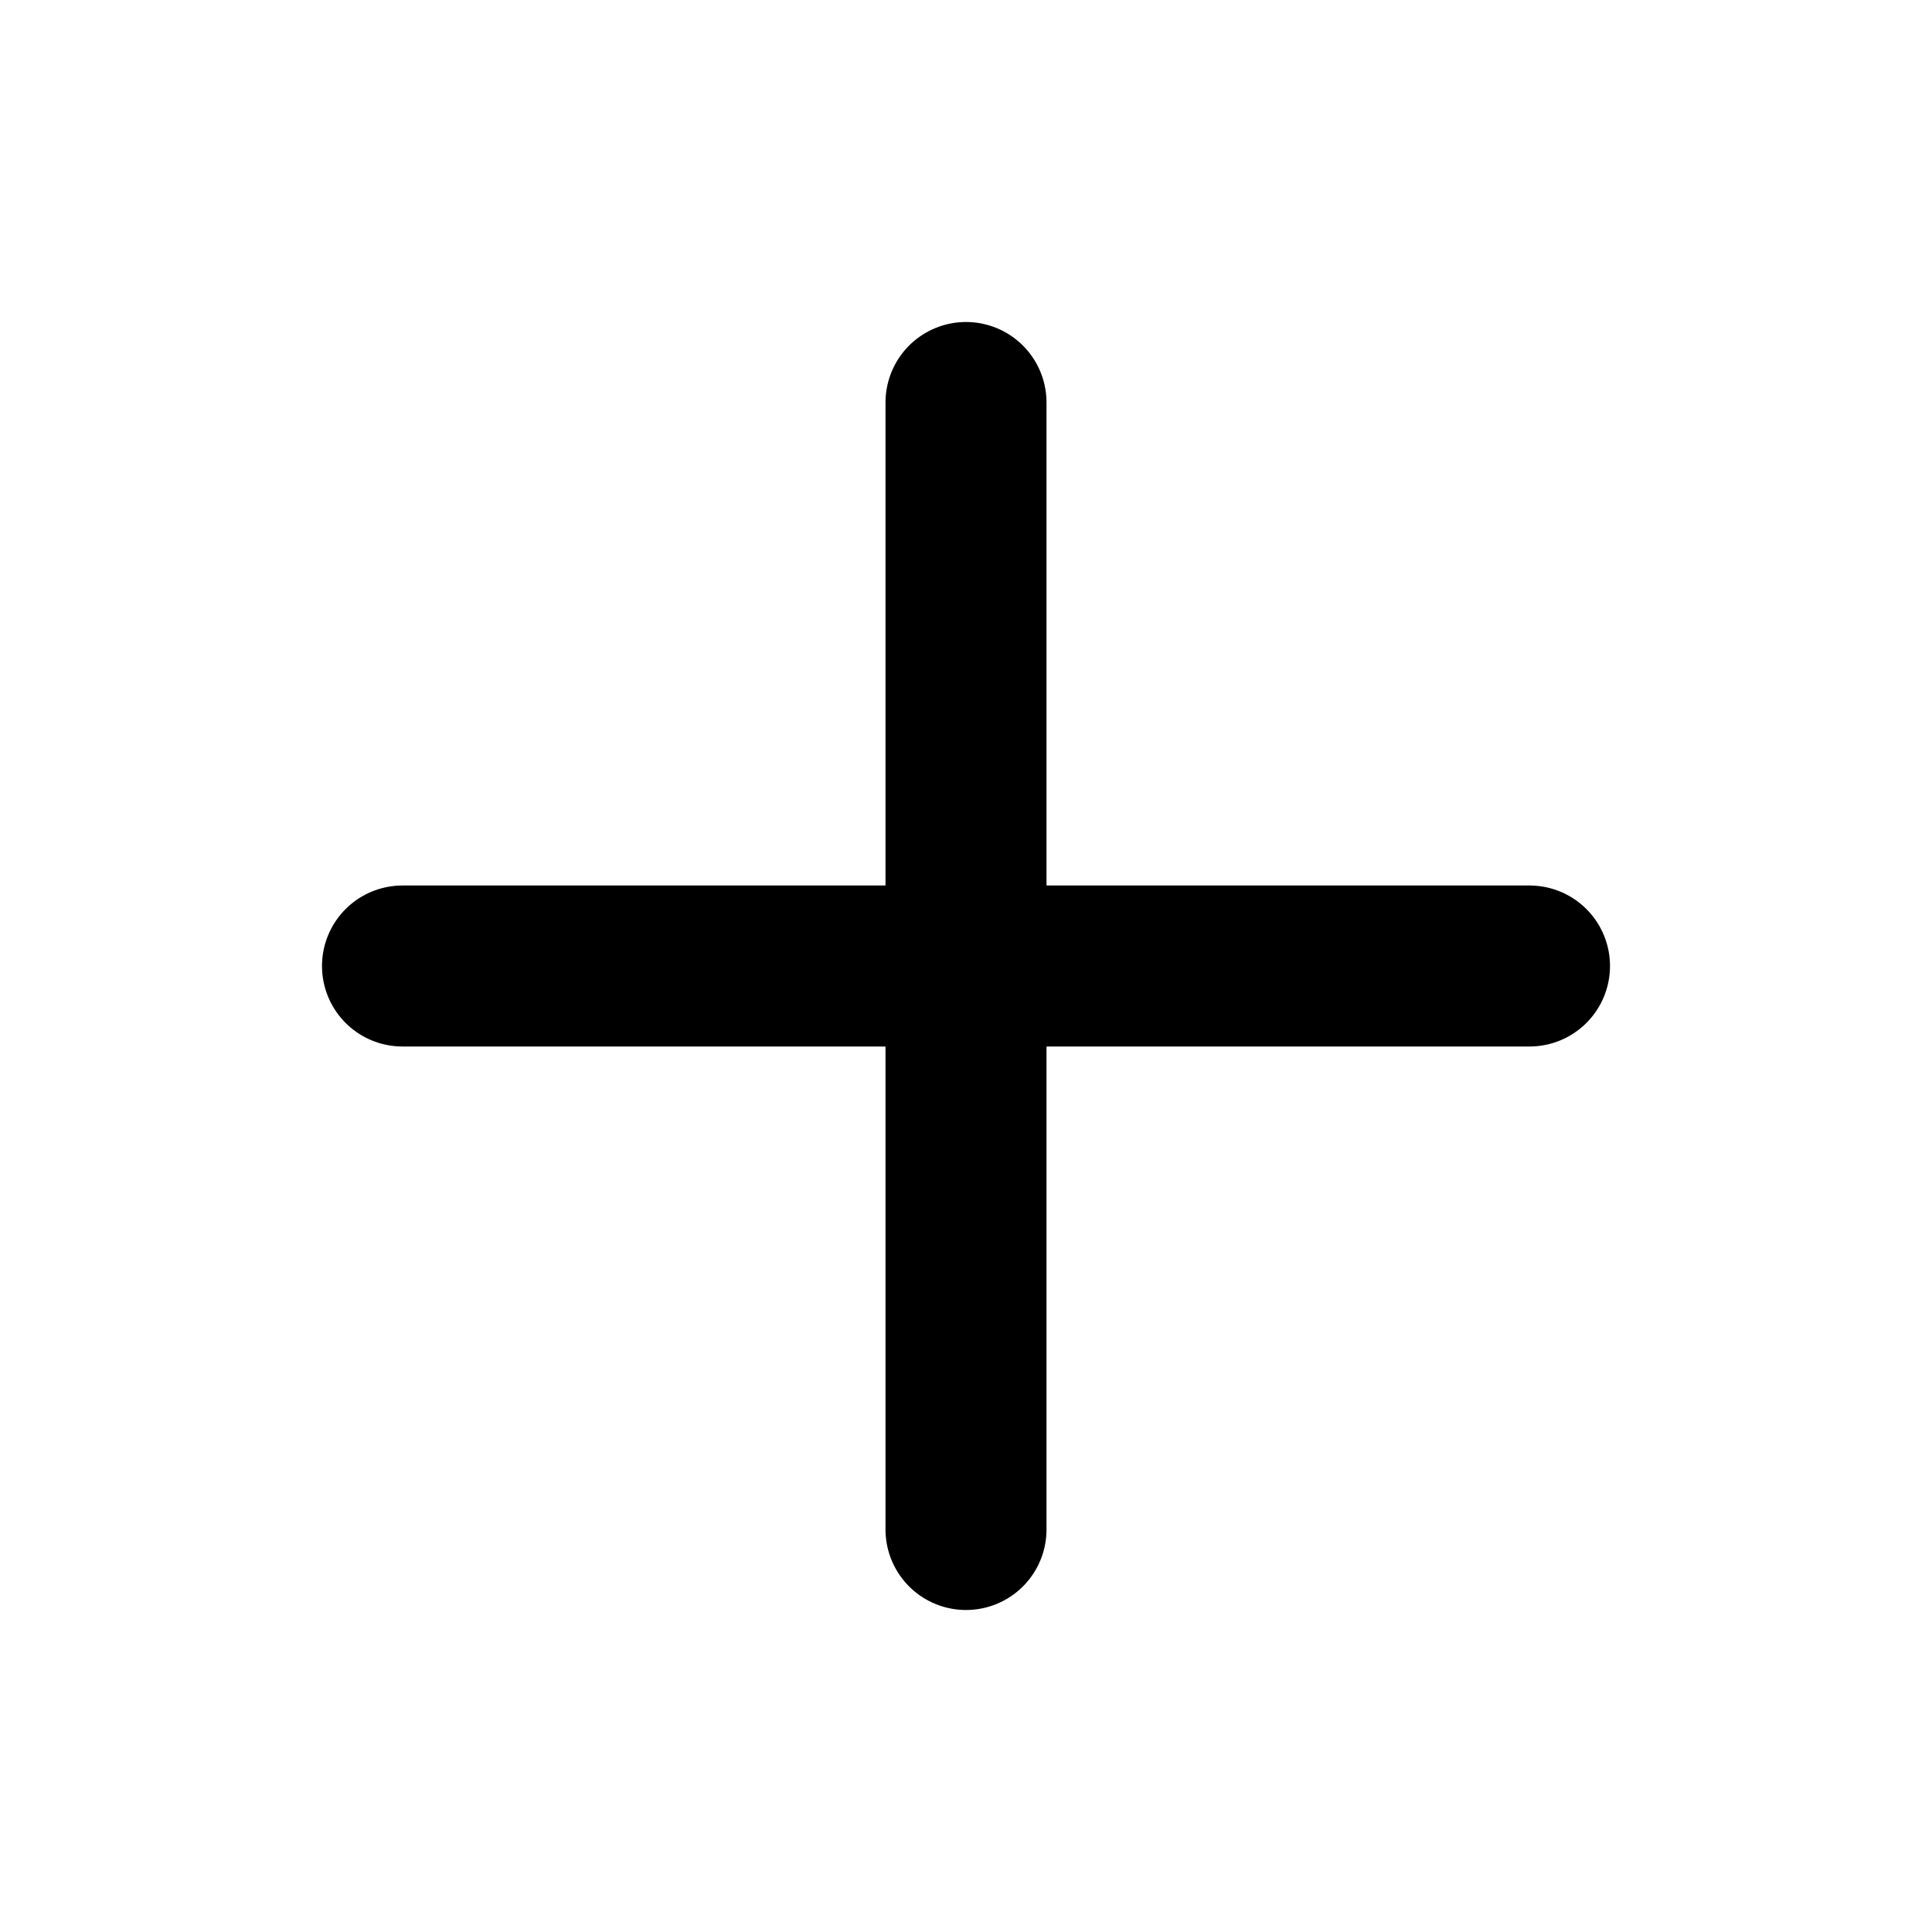
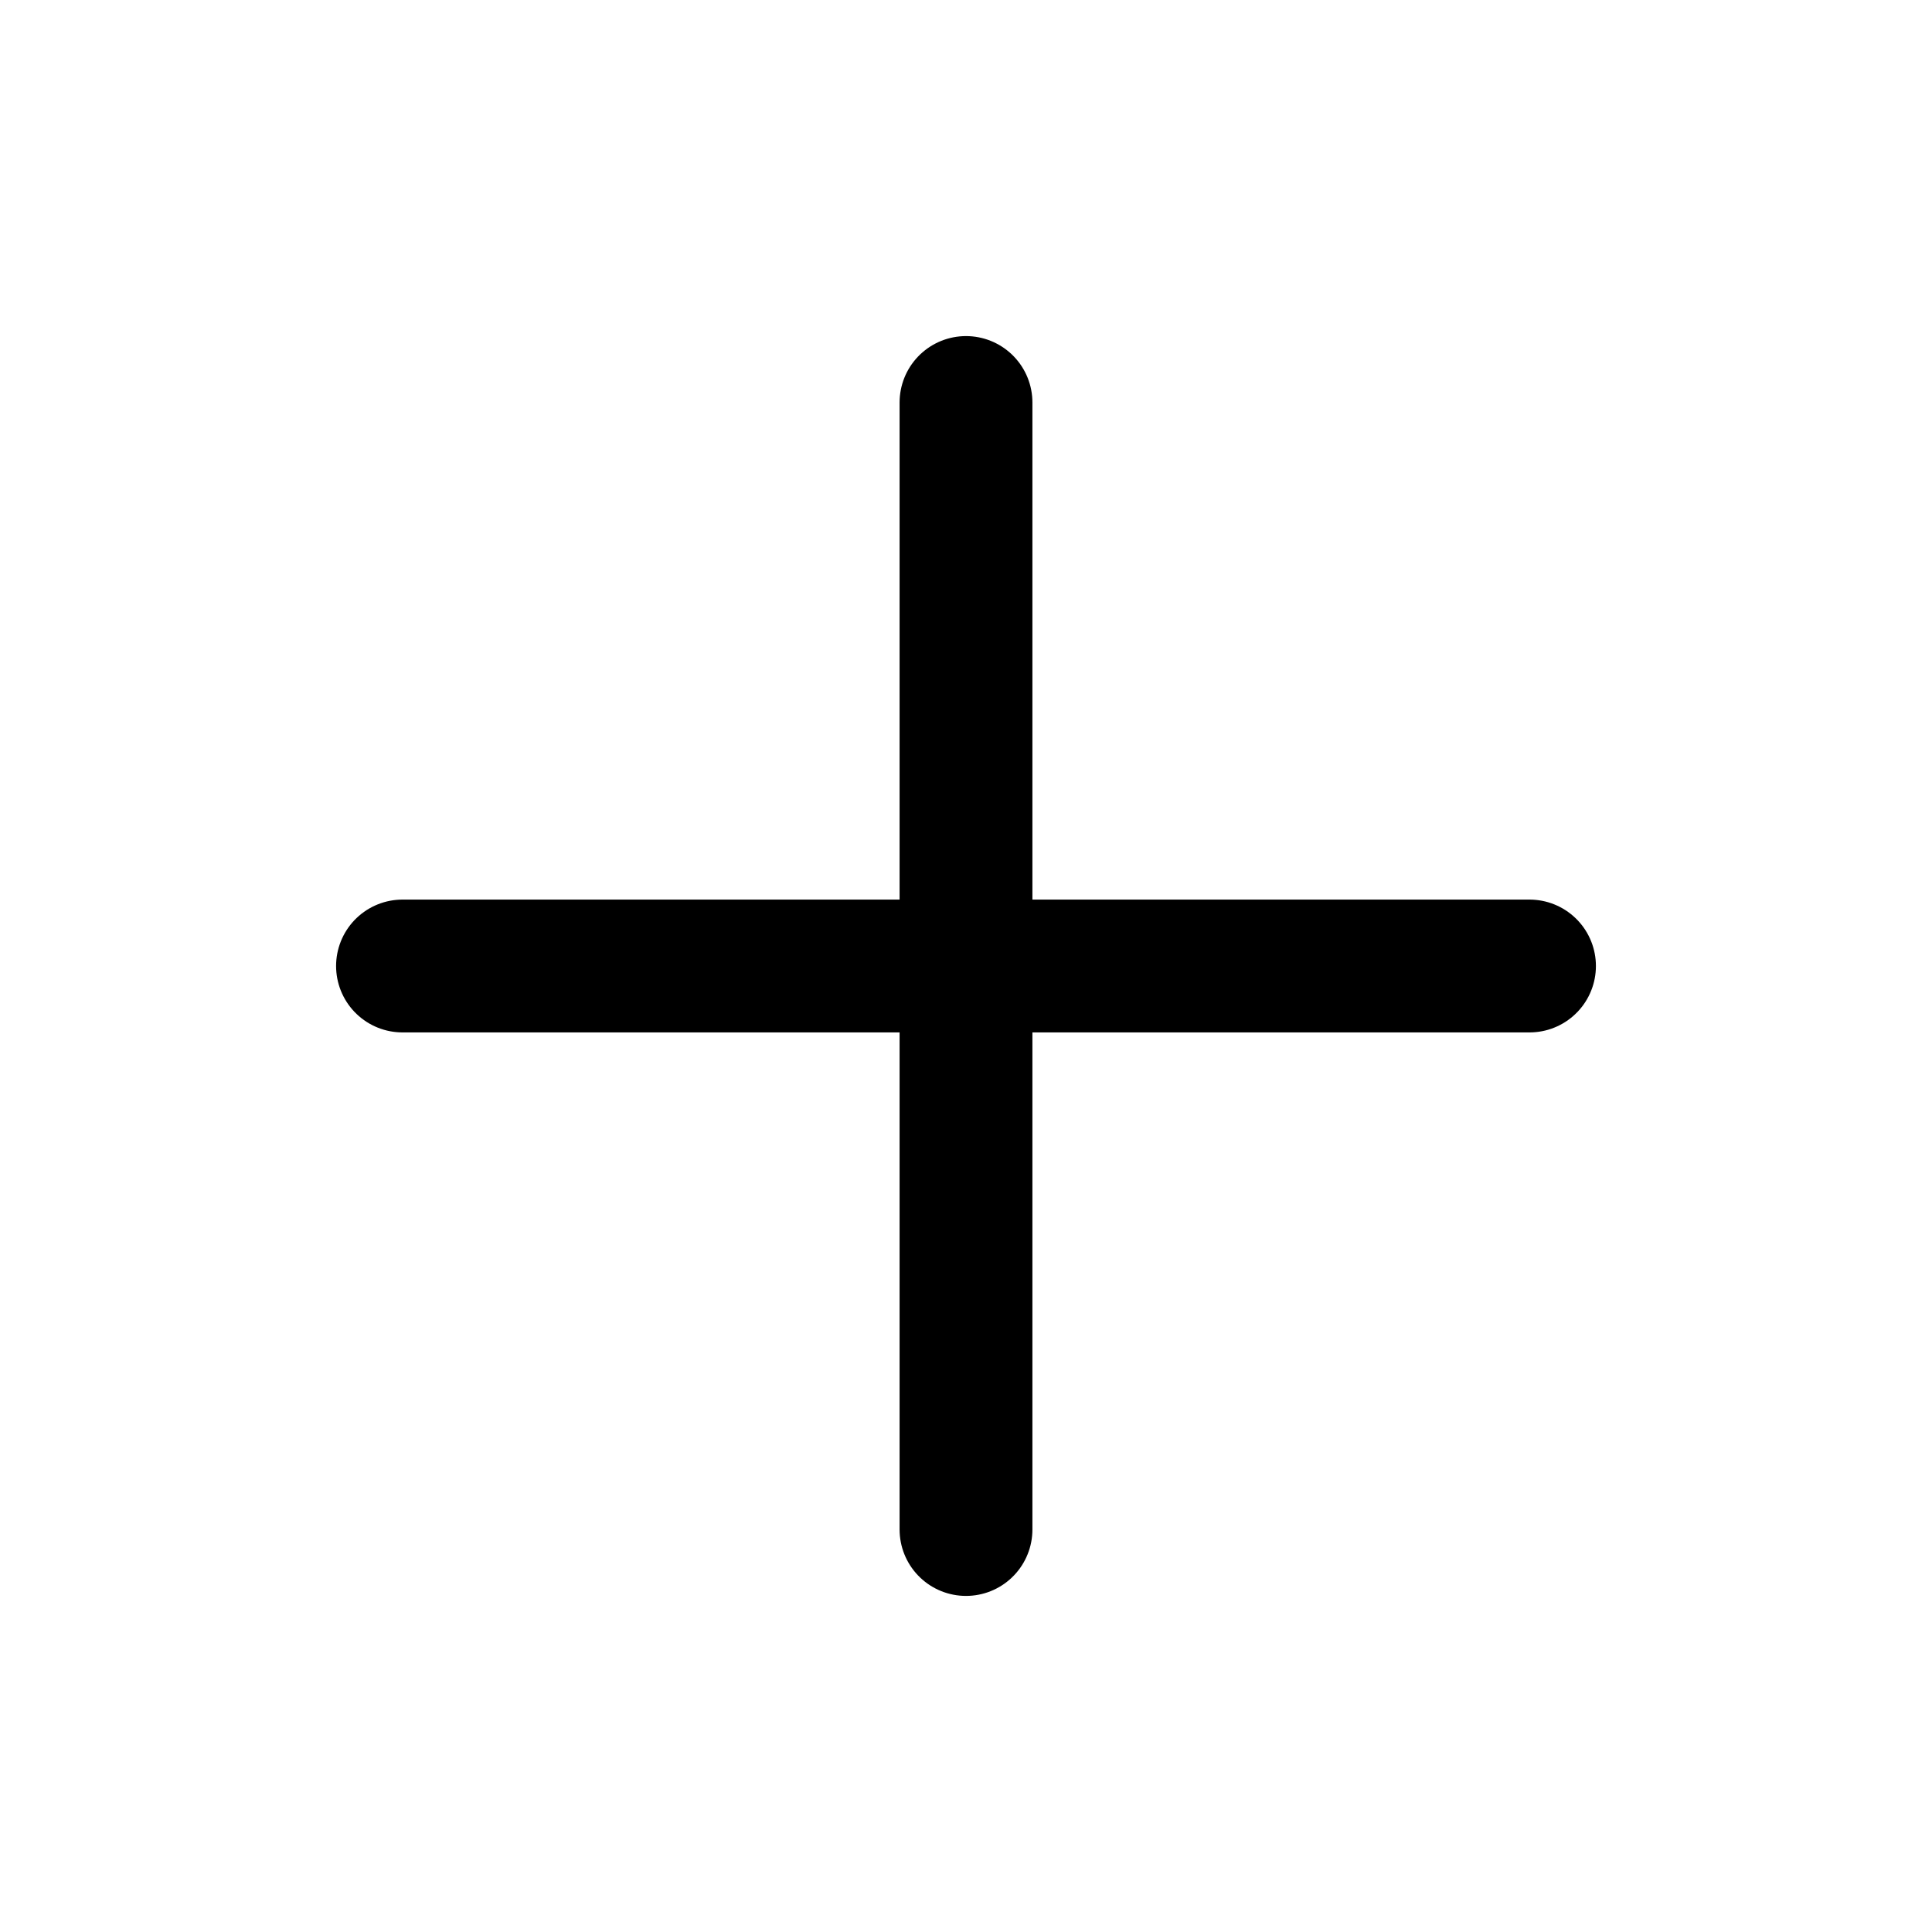
- <svg xmlns="http://www.w3.org/2000/svg" width="24" height="24" viewBox="0 0 24 24" fill="none" stroke="currentColor" stroke-width="2" stroke-linecap="round" stroke-linejoin="round">
+ <svg xmlns="http://www.w3.org/2000/svg" width="24" height="24" viewBox="0 0 24 24" fill="none" stroke="currentColor" stroke-width="1.65" stroke-linecap="round" stroke-linejoin="round">
  <path d="M5 12h14" />
  <path d="M12 5v14" />
</svg>
